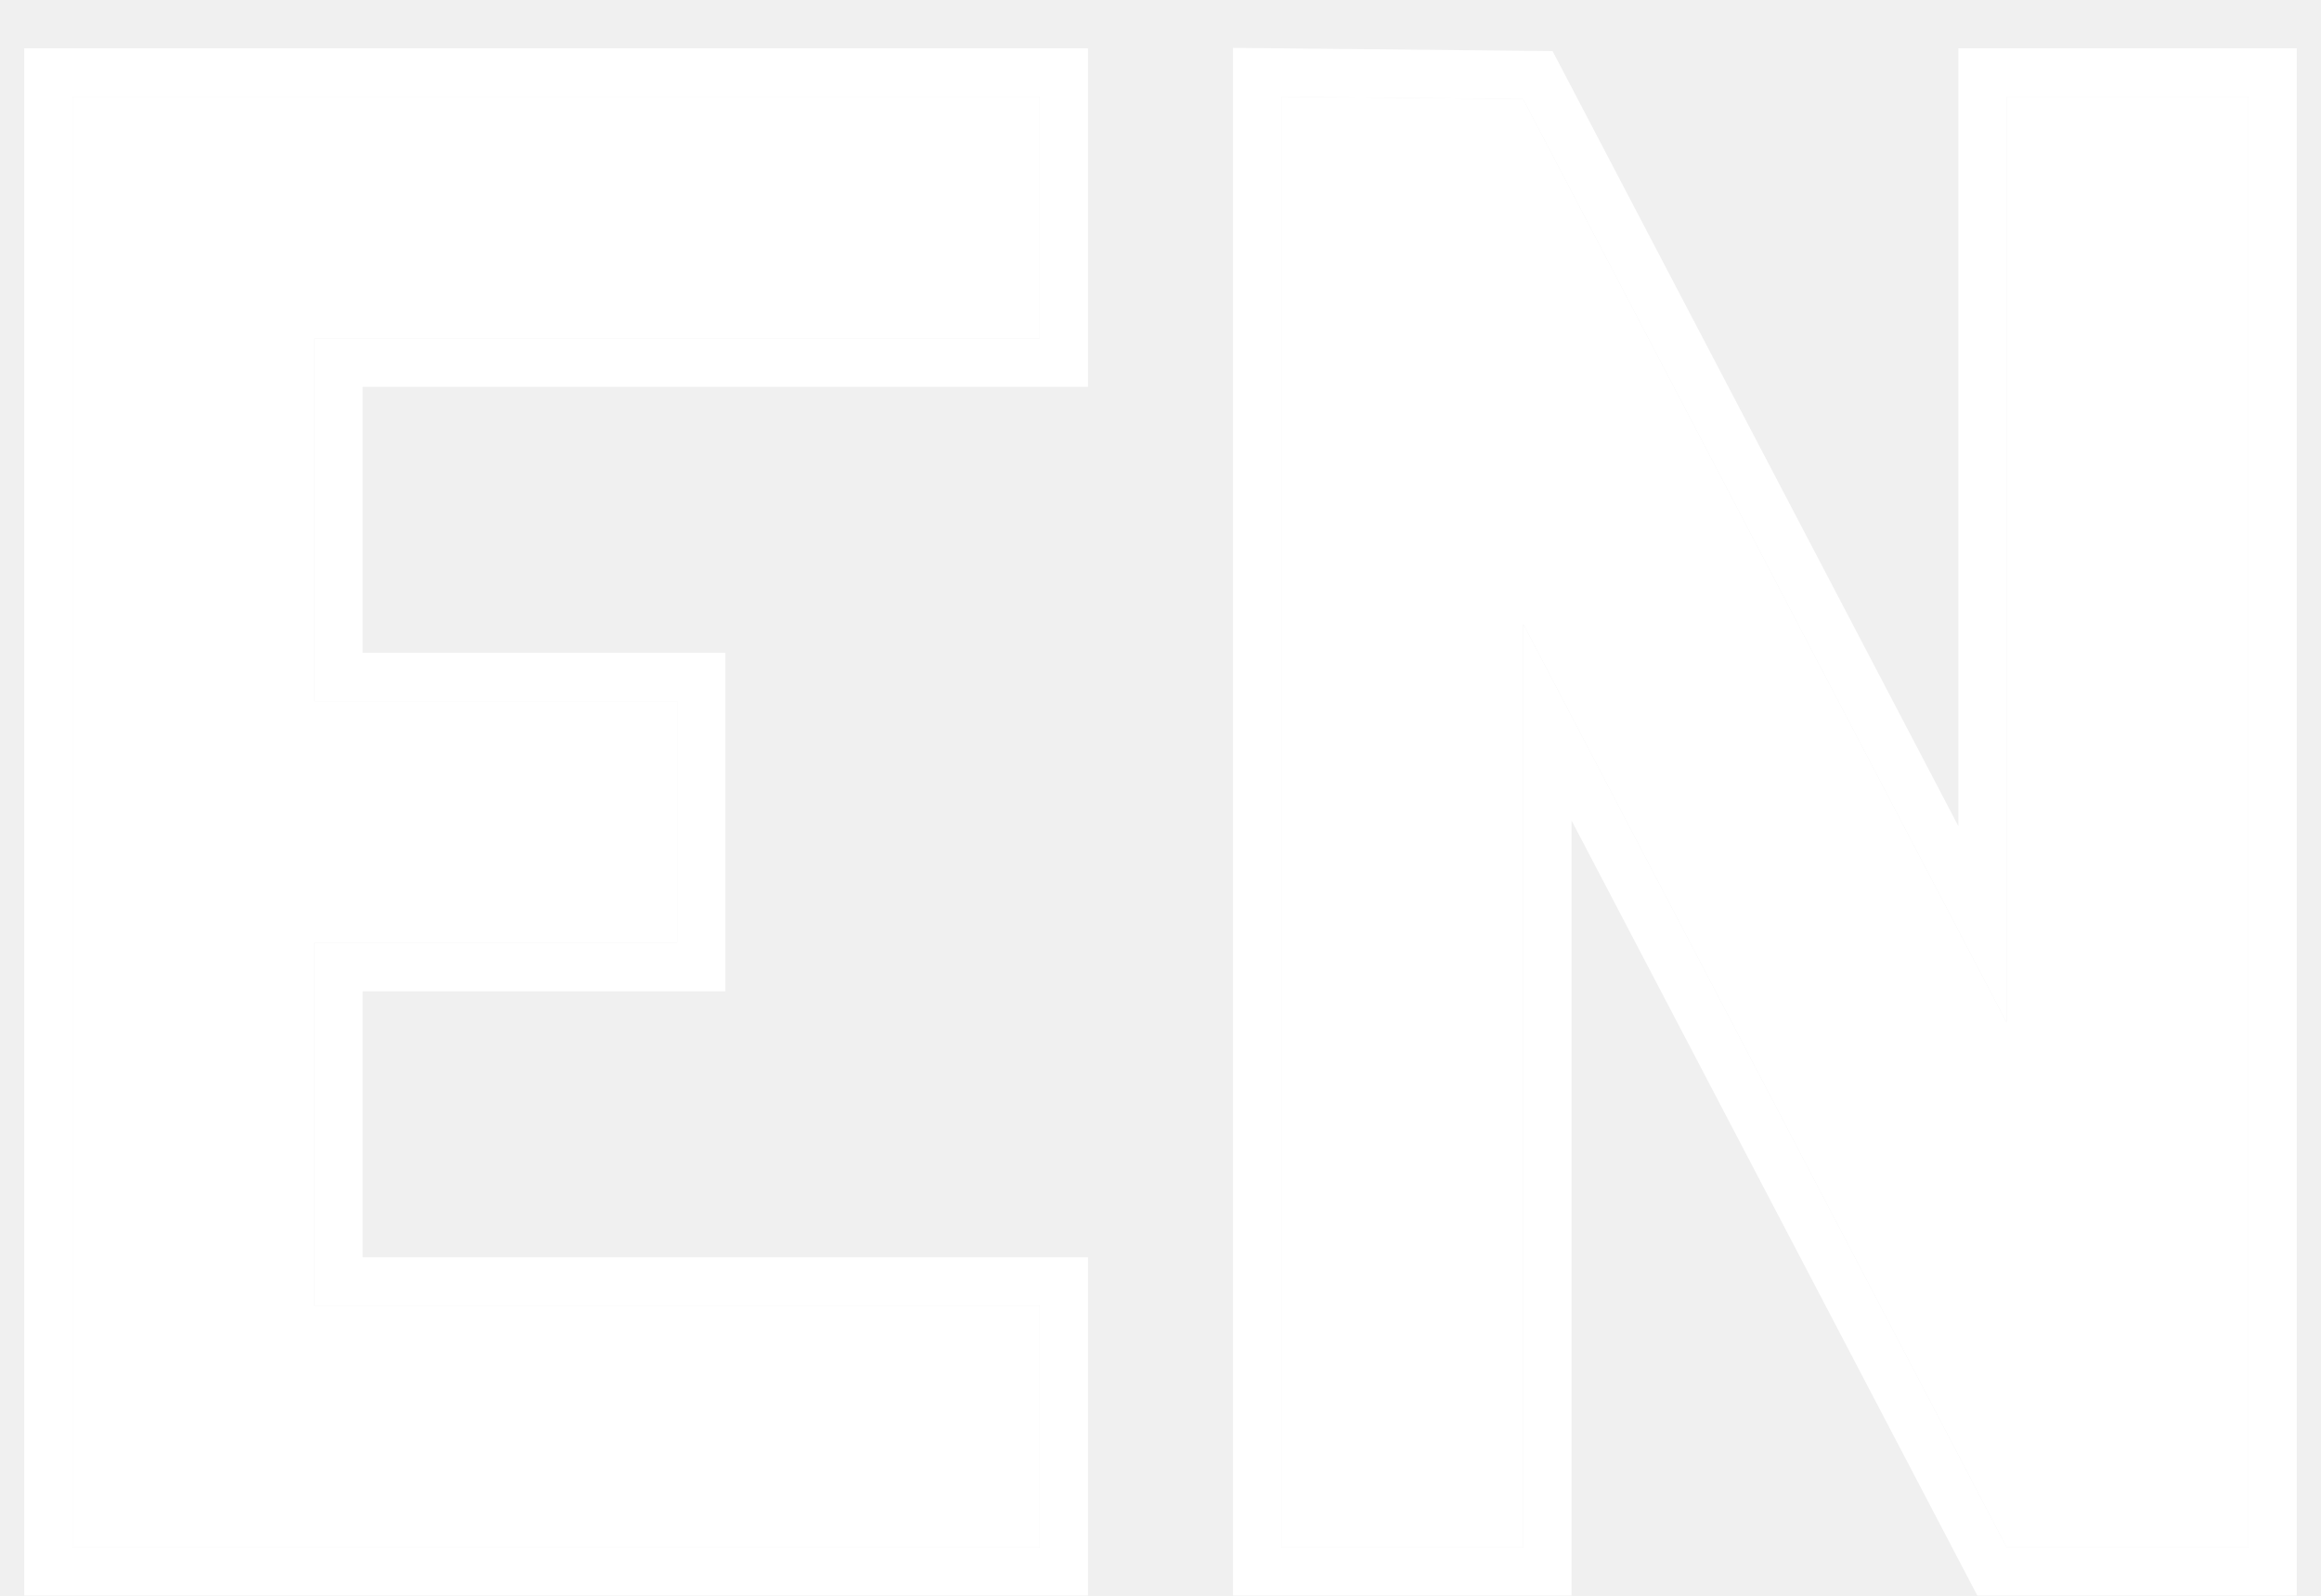
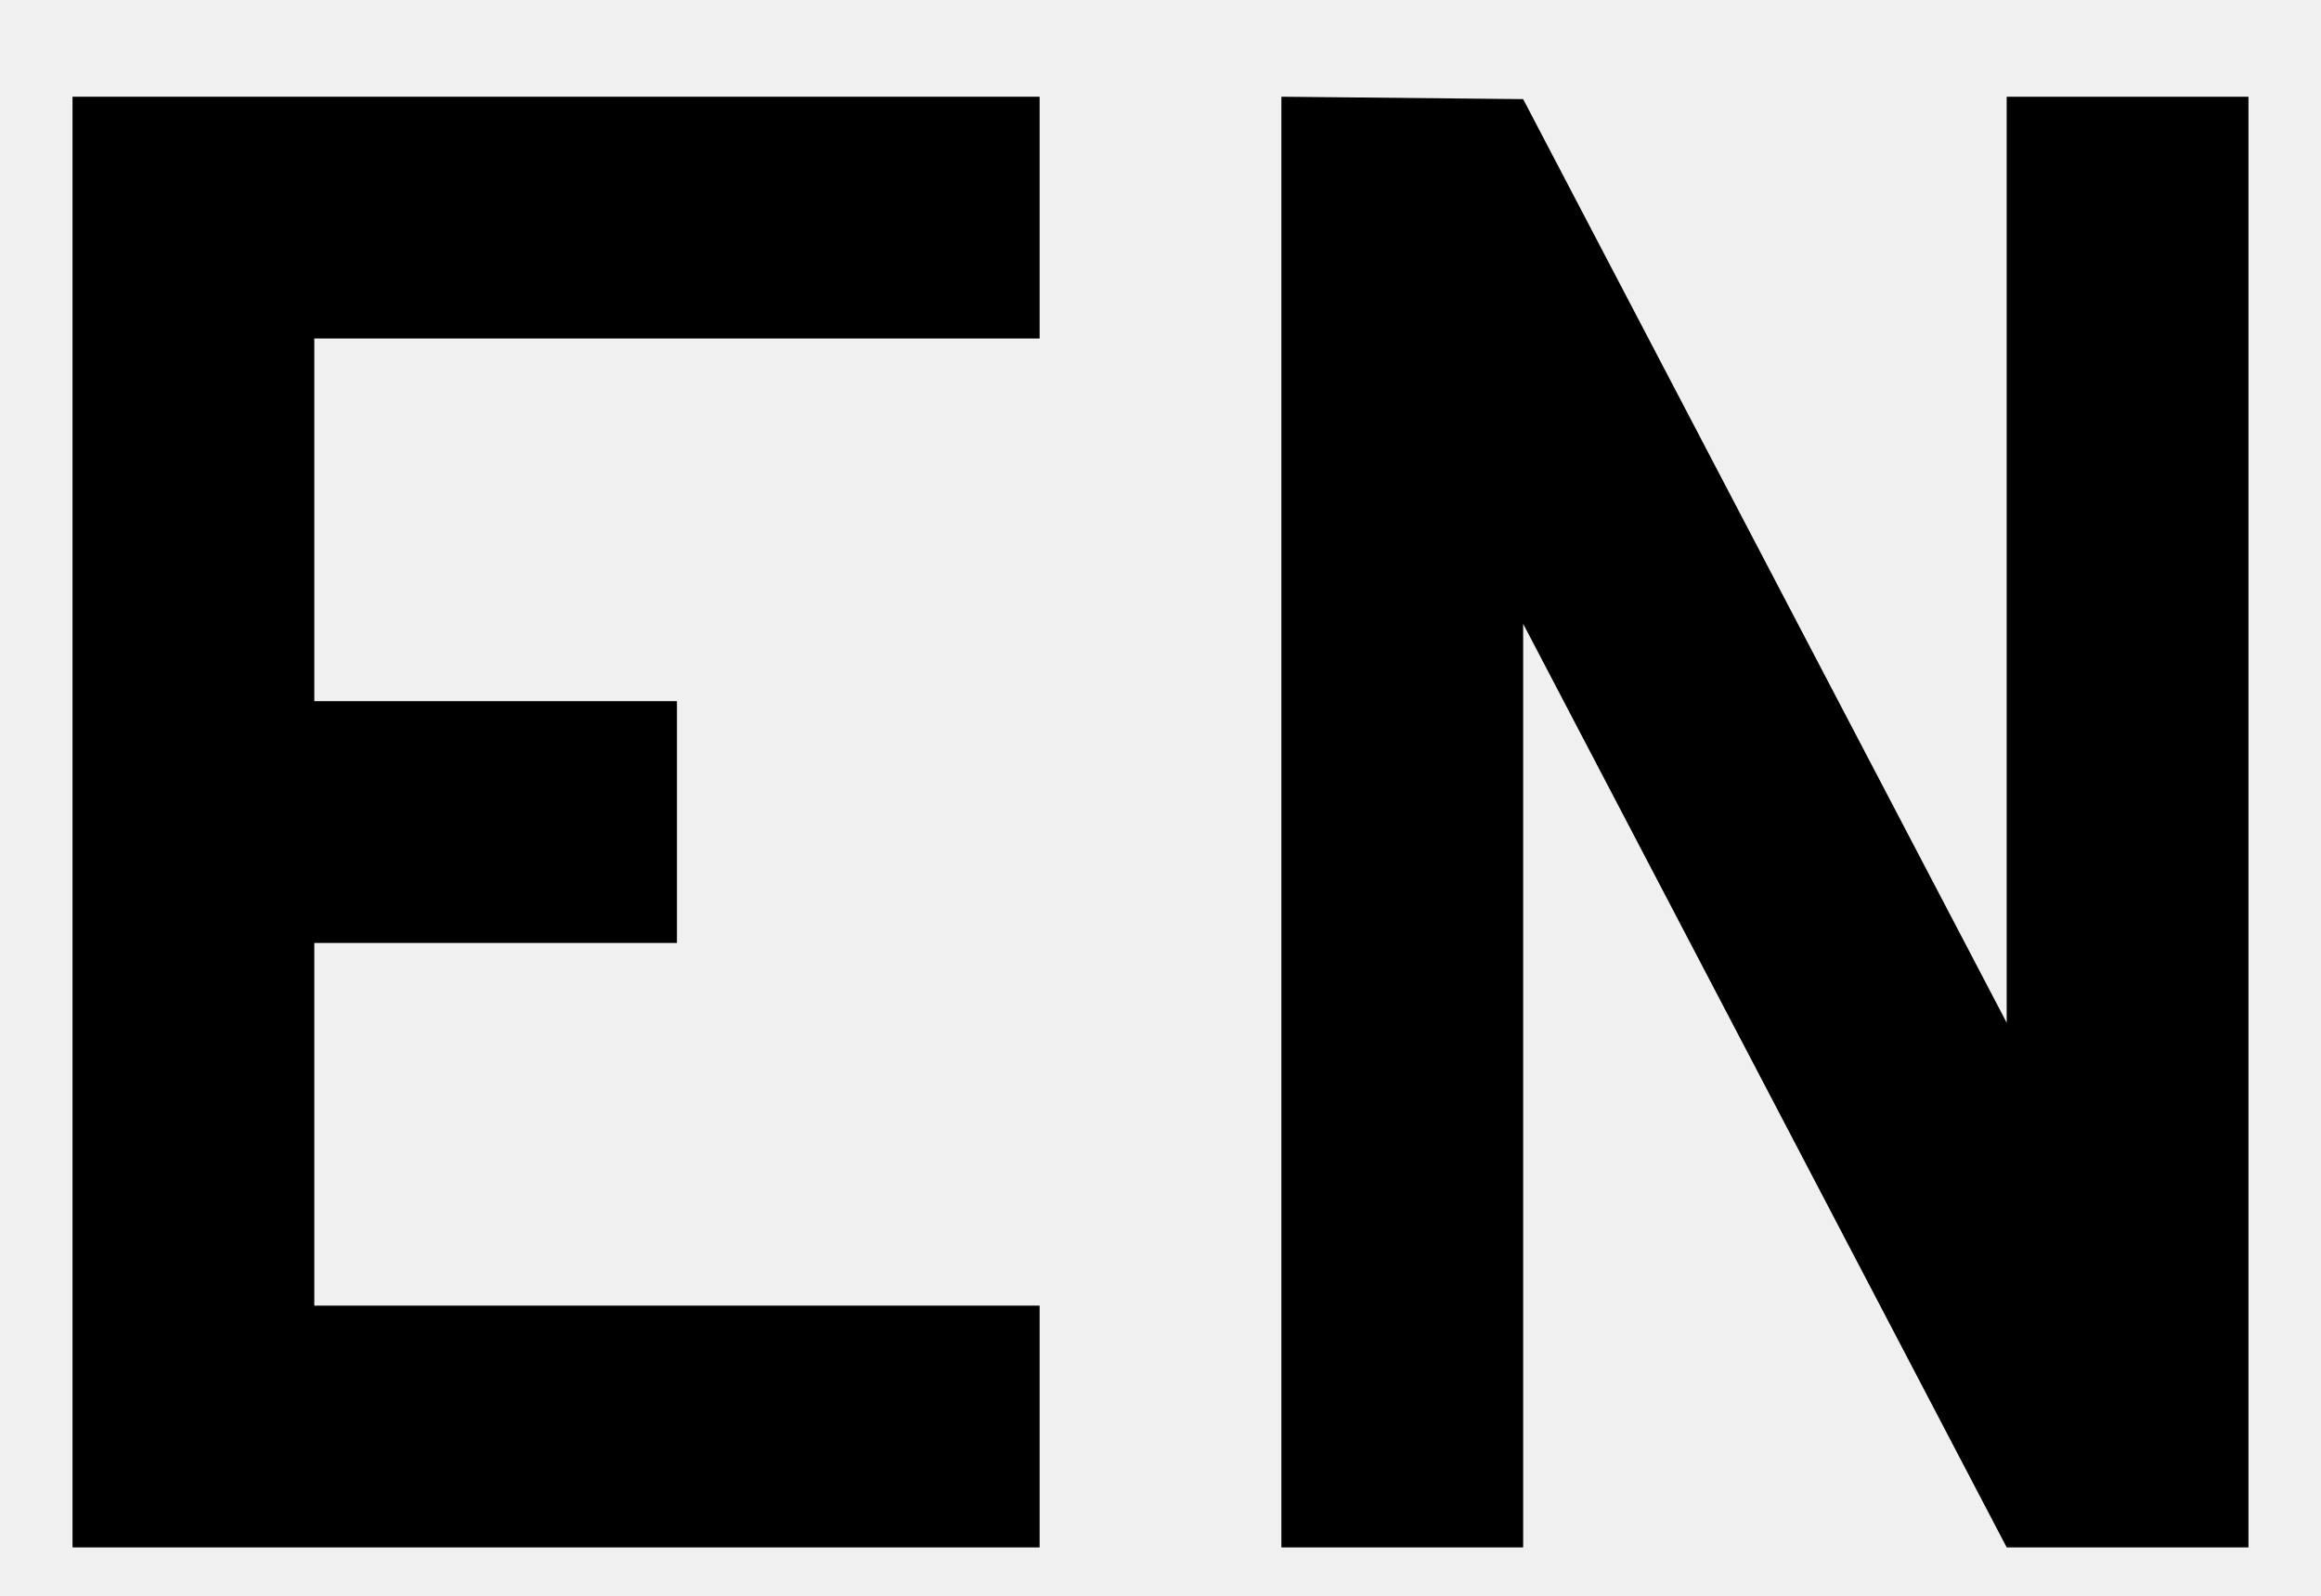
<svg xmlns="http://www.w3.org/2000/svg" width="48" height="33" viewBox="0 0 48 33" fill="none">
-   <mask id="path-1-outside-1_9_104" maskUnits="userSpaceOnUse" x="0.5" y="0" width="47" height="33" fill="black">
-     <rect fill="white" x="0.5" width="47" height="33" />
+   <mask id="path-1-outside-1_9_104" maskUnits="userSpaceOnUse" x="0.5" y="0" width="47" height="33" fill="currentColor">
+     <rect fill="currentColor" x="0.5" width="47" height="33" />
    <path d="M21.5 32H1.5V2H21.5V7H6.5V14.5H14V19.5H6.5V27H21.5V32Z" />
    <path d="M46.5 32H41.5L31.5 12.9V32H26.5V2L31.5 2.05L41.5 21.15V2H46.5V32Z" />
  </mask>
-   <path d="M21.5 32H1.5V2H21.5V7H6.5V14.5H14V19.5H6.5V27H21.5V32Z" fill="white" />
-   <path d="M46.5 32H41.5L31.5 12.9V32H26.5V2L31.5 2.05L41.5 21.15V2H46.5V32Z" fill="white" />
-   <path d="M21.5 32V33H22.5V32H21.5ZM1.5 32H0.5V33H1.5V32ZM1.5 2V1H0.5V2H1.5ZM21.5 2H22.5V1H21.5V2ZM21.5 7V8H22.5V7H21.5ZM6.5 7V6H5.5V7H6.5ZM6.5 14.5H5.5V15.5H6.5V14.5ZM14 14.5H15V13.5H14V14.5ZM14 19.5V20.5H15V19.5H14ZM6.5 19.5V18.5H5.5V19.5H6.5ZM6.5 27H5.5V28H6.5V27ZM21.5 27H22.5V26H21.5V27ZM46.5 32V33H47.5V32H46.5ZM41.5 32L40.614 32.464L40.895 33H41.5V32ZM31.5 12.9L32.386 12.436L30.5 12.9H31.5ZM31.5 32V33H32.5V32H31.5ZM26.5 32H25.5V33H26.5V32ZM26.5 2L26.51 1L25.5 0.99V2H26.5ZM31.5 2.05L32.386 1.586L32.108 1.056L31.51 1.05L31.5 2.05ZM41.5 21.15L40.614 21.614L42.5 21.15H41.5ZM41.5 2V1H40.5V2H41.5ZM46.5 2H47.5V1H46.5V2ZM21.5 31H1.5V33H21.5V31ZM2.5 32V2H0.5V32H2.5ZM1.5 3H21.5V1H1.5V3ZM20.5 2V7H22.5V2H20.5ZM21.5 6H6.5V8H21.5V6ZM5.5 7V14.5H7.5V7H5.5ZM6.5 15.5H14V13.5H6.5V15.5ZM13 14.5V19.5H15V14.5H13ZM14 18.5H6.5V20.5H14V18.5ZM5.5 19.5V27H7.5V19.5H5.5ZM6.5 28H21.5V26H6.5V28ZM20.5 27V32H22.5V27H20.5ZM46.5 31H41.5V33H46.5V31ZM42.386 31.536L32.386 12.436L30.614 13.364L40.614 32.464L42.386 31.536ZM30.5 12.9V32H32.5V12.9H30.5ZM31.5 31H26.5V33H31.5V31ZM27.5 32V2H25.5V32H27.5ZM26.49 3L31.49 3.05L31.51 1.05L26.51 1L26.49 3ZM30.614 2.514L40.614 21.614L42.386 20.686L32.386 1.586L30.614 2.514ZM42.5 21.15V2H40.5V21.15H42.5ZM41.5 3H46.5V1H41.5V3ZM45.5 2V32H47.5V2H45.5Z" fill="white" mask="url(#path-1-outside-1_9_104)" />
+   <path d="M21.5 32H1.5V2H21.5V7H6.5V14.5H14V19.5H6.5V27H21.5V32Z" fill="currentColor" />
+   <path d="M46.5 32H41.5L31.5 12.9V32H26.5V2L31.5 2.05L41.5 21.15V2H46.5V32Z" fill="currentColor" />
+   <path d="M21.5 32V33H22.5V32H21.5ZM1.5 32H0.5V33H1.5V32ZM1.5 2V1H0.5V2H1.5ZM21.5 2H22.5V1H21.5V2ZM21.5 7V8H22.5V7H21.5ZM6.5 7V6H5.5V7H6.5ZM6.5 14.5H5.5V15.5H6.5V14.5ZM14 14.5H15V13.5H14V14.5ZM14 19.5V20.5H15V19.5H14ZM6.5 19.5V18.5H5.5V19.5H6.5ZM6.5 27H5.5V28H6.5V27ZM21.5 27H22.5V26H21.5V27ZM46.5 32V33H47.5V32H46.5ZM41.5 32L40.614 32.464L40.895 33H41.5V32ZM31.5 12.9L32.386 12.436L30.5 12.9H31.5ZM31.5 32V33H32.5V32H31.5ZM26.5 32H25.5V33H26.5V32ZM26.5 2L26.51 1L25.5 0.99V2H26.5ZM31.5 2.05L32.386 1.586L32.108 1.056L31.51 1.05L31.5 2.05ZM41.5 21.15L40.614 21.614L42.5 21.15H41.5ZM41.5 2V1H40.5V2H41.5ZM46.5 2H47.5V1H46.5V2ZM21.5 31H1.5V33H21.5V31ZM2.5 32V2H0.5V32H2.5ZM1.5 3H21.5V1H1.5V3ZM20.5 2V7H22.5V2H20.5ZM21.5 6H6.5V8H21.5V6ZM5.5 7V14.5H7.5V7H5.5ZM6.5 15.5H14V13.5H6.5V15.5ZM13 14.5V19.5H15V14.5H13ZM14 18.5H6.5V20.5H14V18.5ZM5.5 19.5V27H7.5V19.5H5.5ZM6.5 28H21.5V26H6.5V28ZM20.5 27V32H22.5V27H20.5ZM46.5 31H41.5V33H46.5V31ZM42.386 31.536L32.386 12.436L30.614 13.364L40.614 32.464L42.386 31.536ZM30.5 12.9V32H32.5V12.9H30.5ZM31.5 31H26.5V33H31.5V31ZM27.5 32V2H25.5V32H27.5ZM26.49 3L31.49 3.05L31.51 1.05L26.51 1L26.49 3ZM30.614 2.514L40.614 21.614L42.386 20.686L32.386 1.586L30.614 2.514ZM42.5 21.15V2H40.5V21.15H42.5ZM41.5 3H46.5V1H41.5V3ZM45.5 2V32H47.5V2H45.5Z" fill="currentColor" mask="url(#path-1-outside-1_9_104)" />
</svg>
